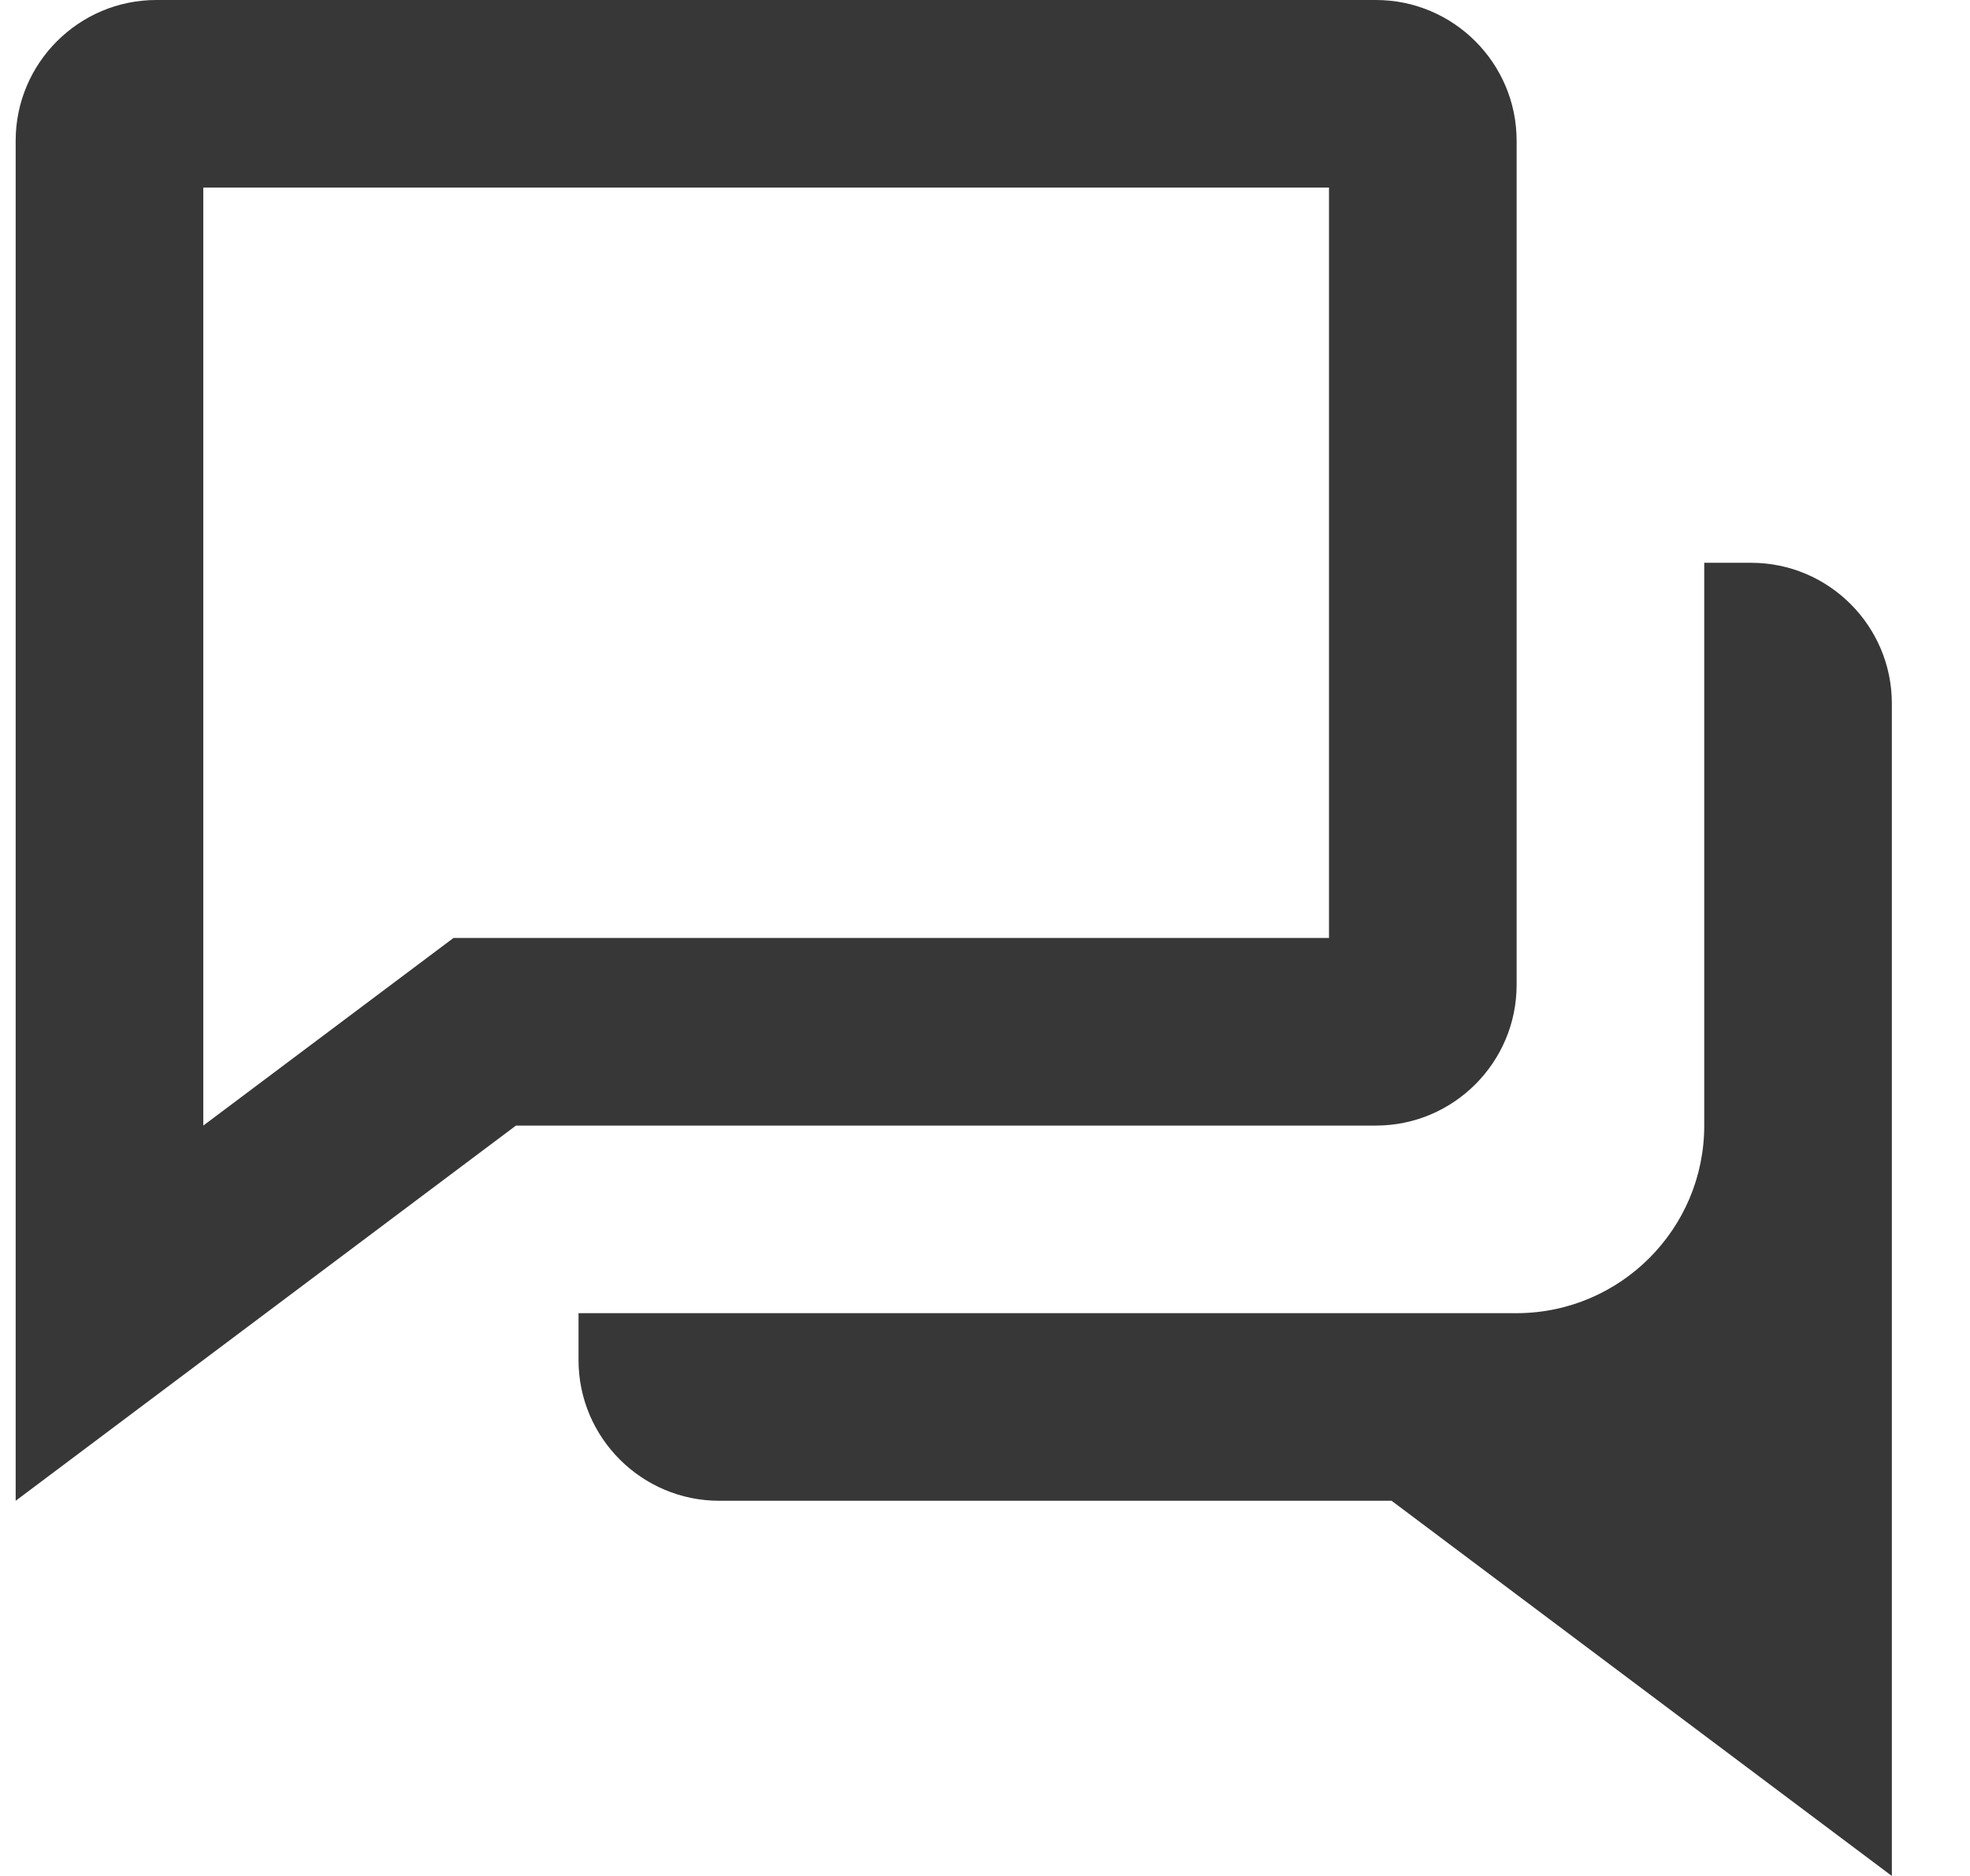
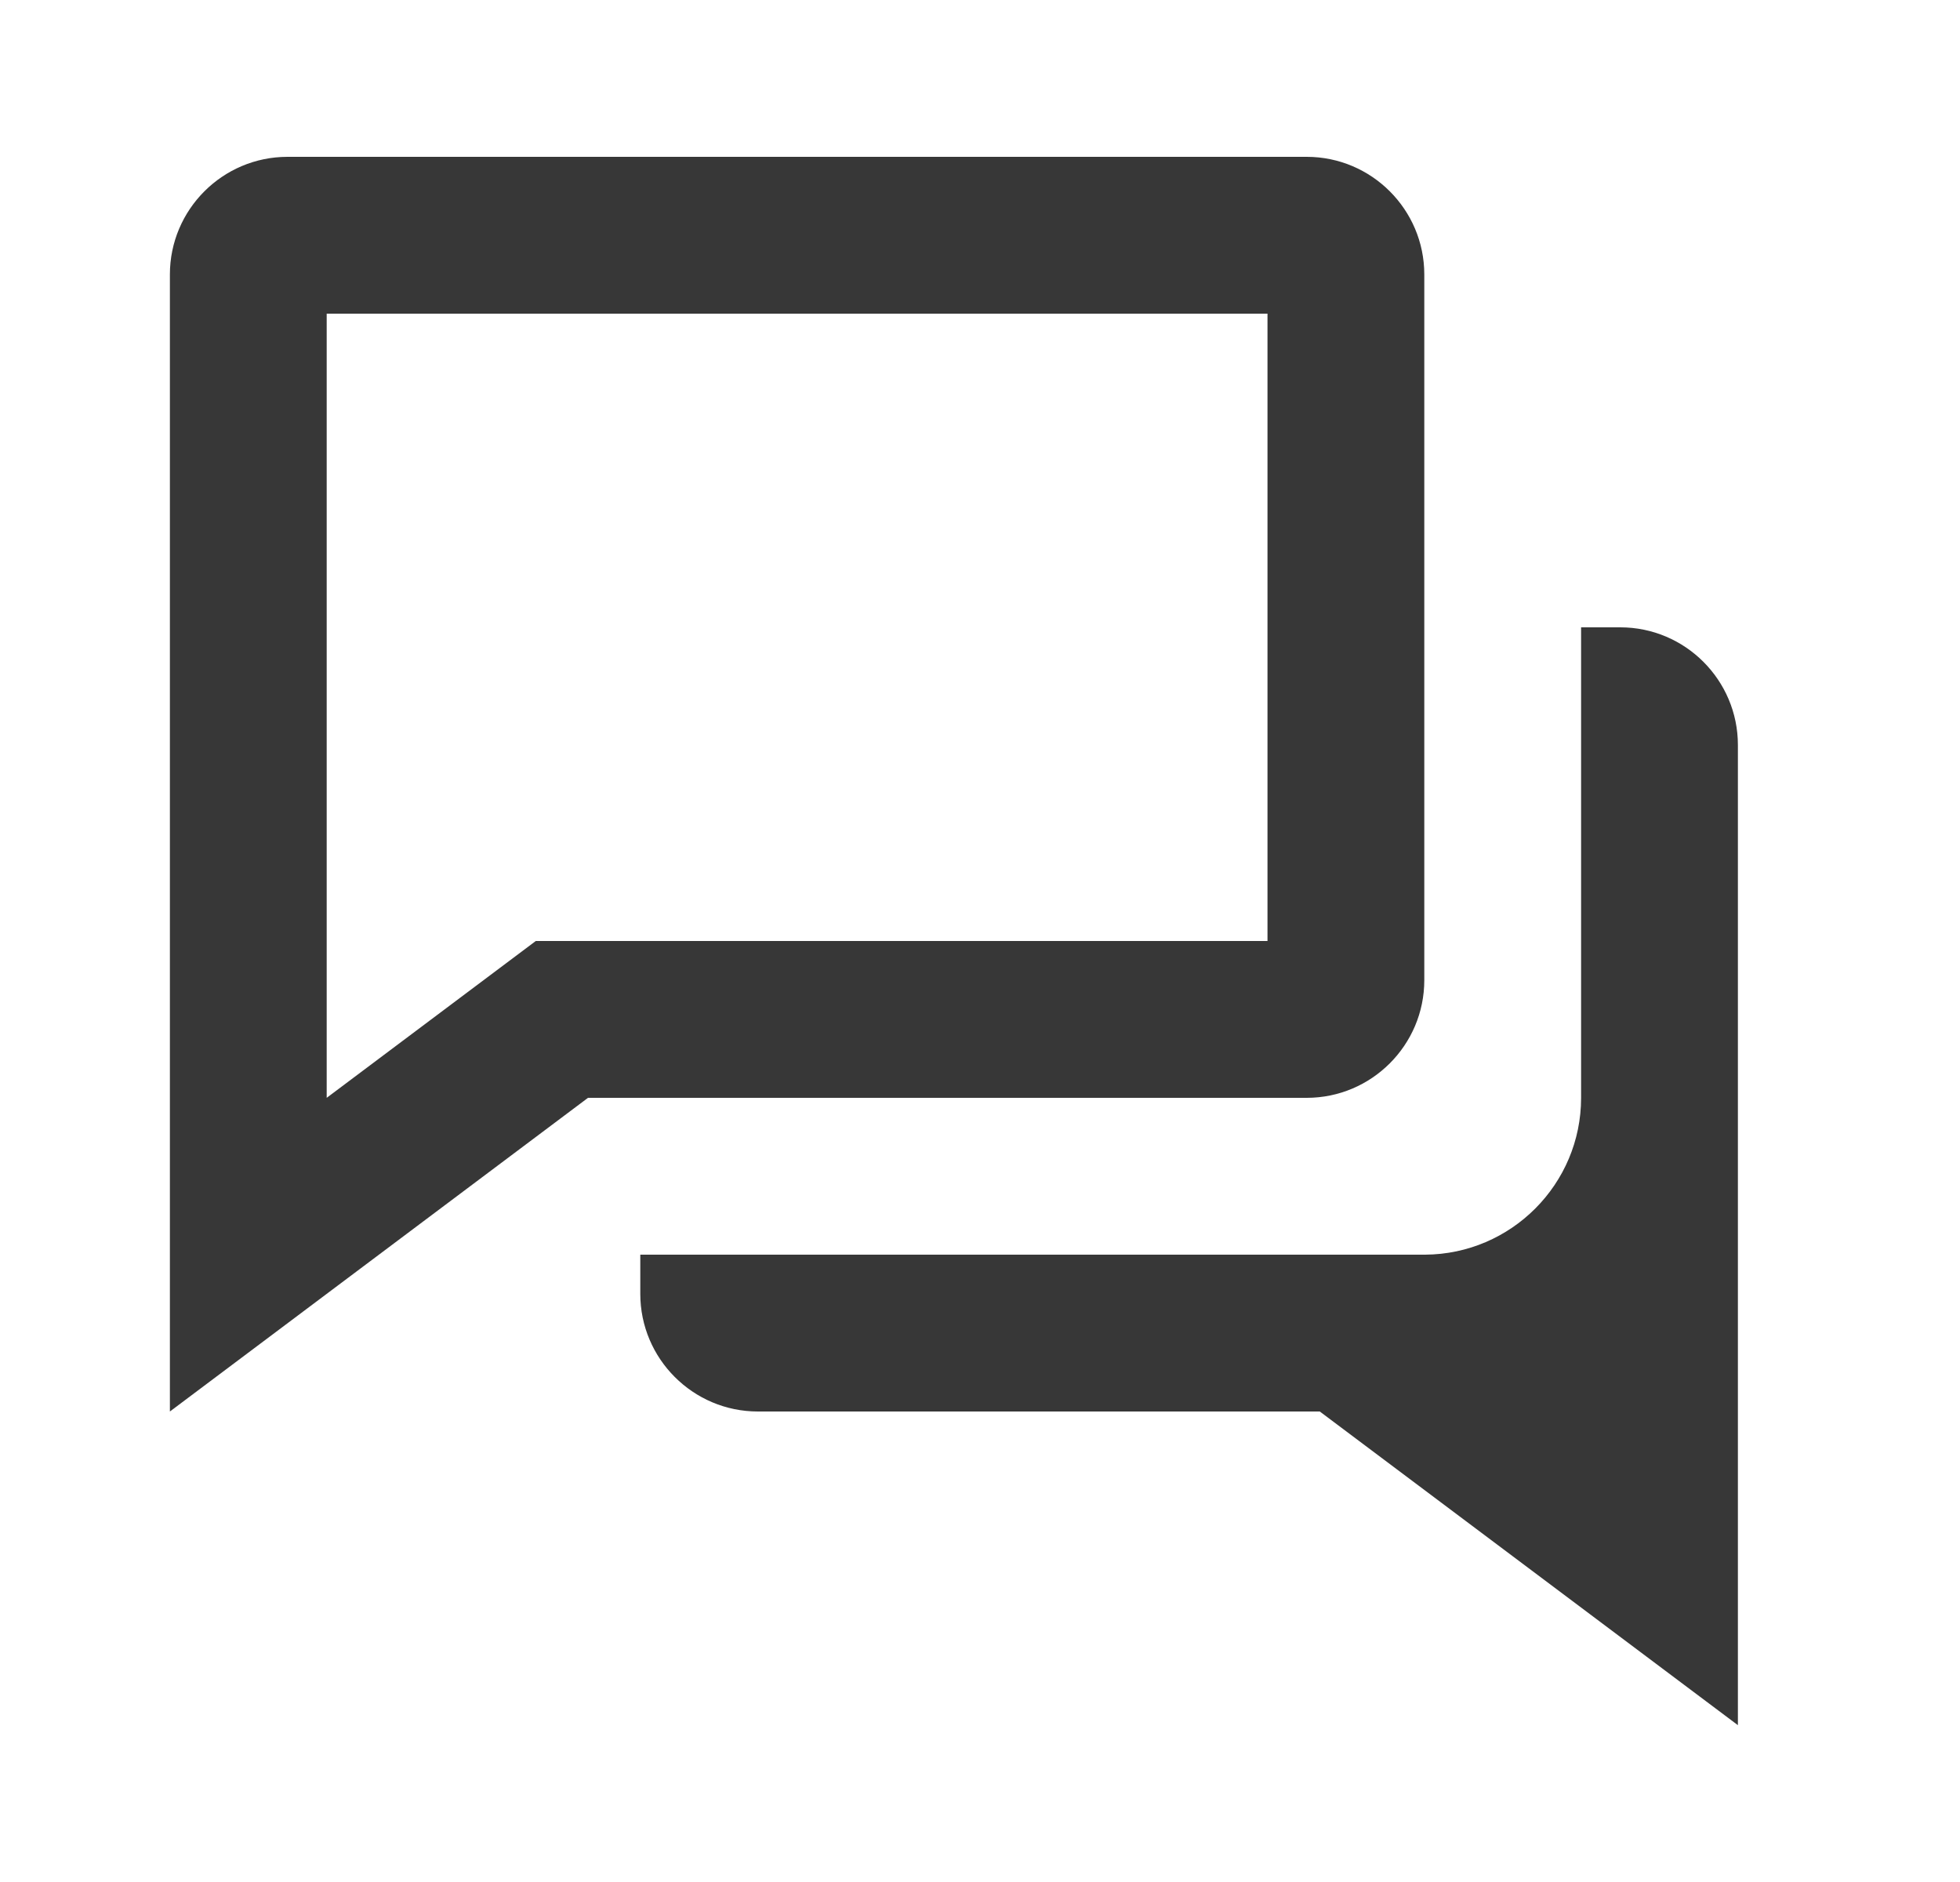
- <svg xmlns="http://www.w3.org/2000/svg" width="21" height="20" viewBox="0 0 21 20" fill="none">
-   <path d="M14.667 12C15.494 12 16.167 11.327 16.167 10.5V1.5C16.167 0.673 15.494 0 14.667 0H1.667C0.84 0 0.167 0.673 0.167 1.5V16L5.5 12H14.667ZM4.834 10L2.167 12V2H14.167V10H4.834Z" fill="#373737" />
-   <path d="M18.667 6H18.167V12.001C18.167 13.101 17.274 13.994 16.177 14H6.167V14.5C6.167 15.327 6.84 16 7.667 16H14.834L20.167 20V7.5C20.167 6.673 19.494 6 18.667 6Z" fill="#373737" />
+ <svg xmlns="http://www.w3.org/2000/svg" width="25" height="24" viewBox="0 0 25 24" fill="none">
+   <path d="M16.667 14C17.494 14 18.167 13.327 18.167 12.5V3.5C18.167 2.673 17.494 2 16.667 2H3.667C2.84 2 2.167 2.673 2.167 3.5V18L7.5 14H16.667ZM6.834 12L4.167 14V4H16.167V12H6.834Z" fill="#373737" />
+   <path d="M20.667 8H20.167V14.001C20.167 15.101 19.274 15.994 18.177 16H8.167V16.5C8.167 17.327 8.84 18 9.667 18H16.834L22.167 22V9.5C22.167 8.673 21.494 8 20.667 8Z" fill="#373737" />
</svg>
